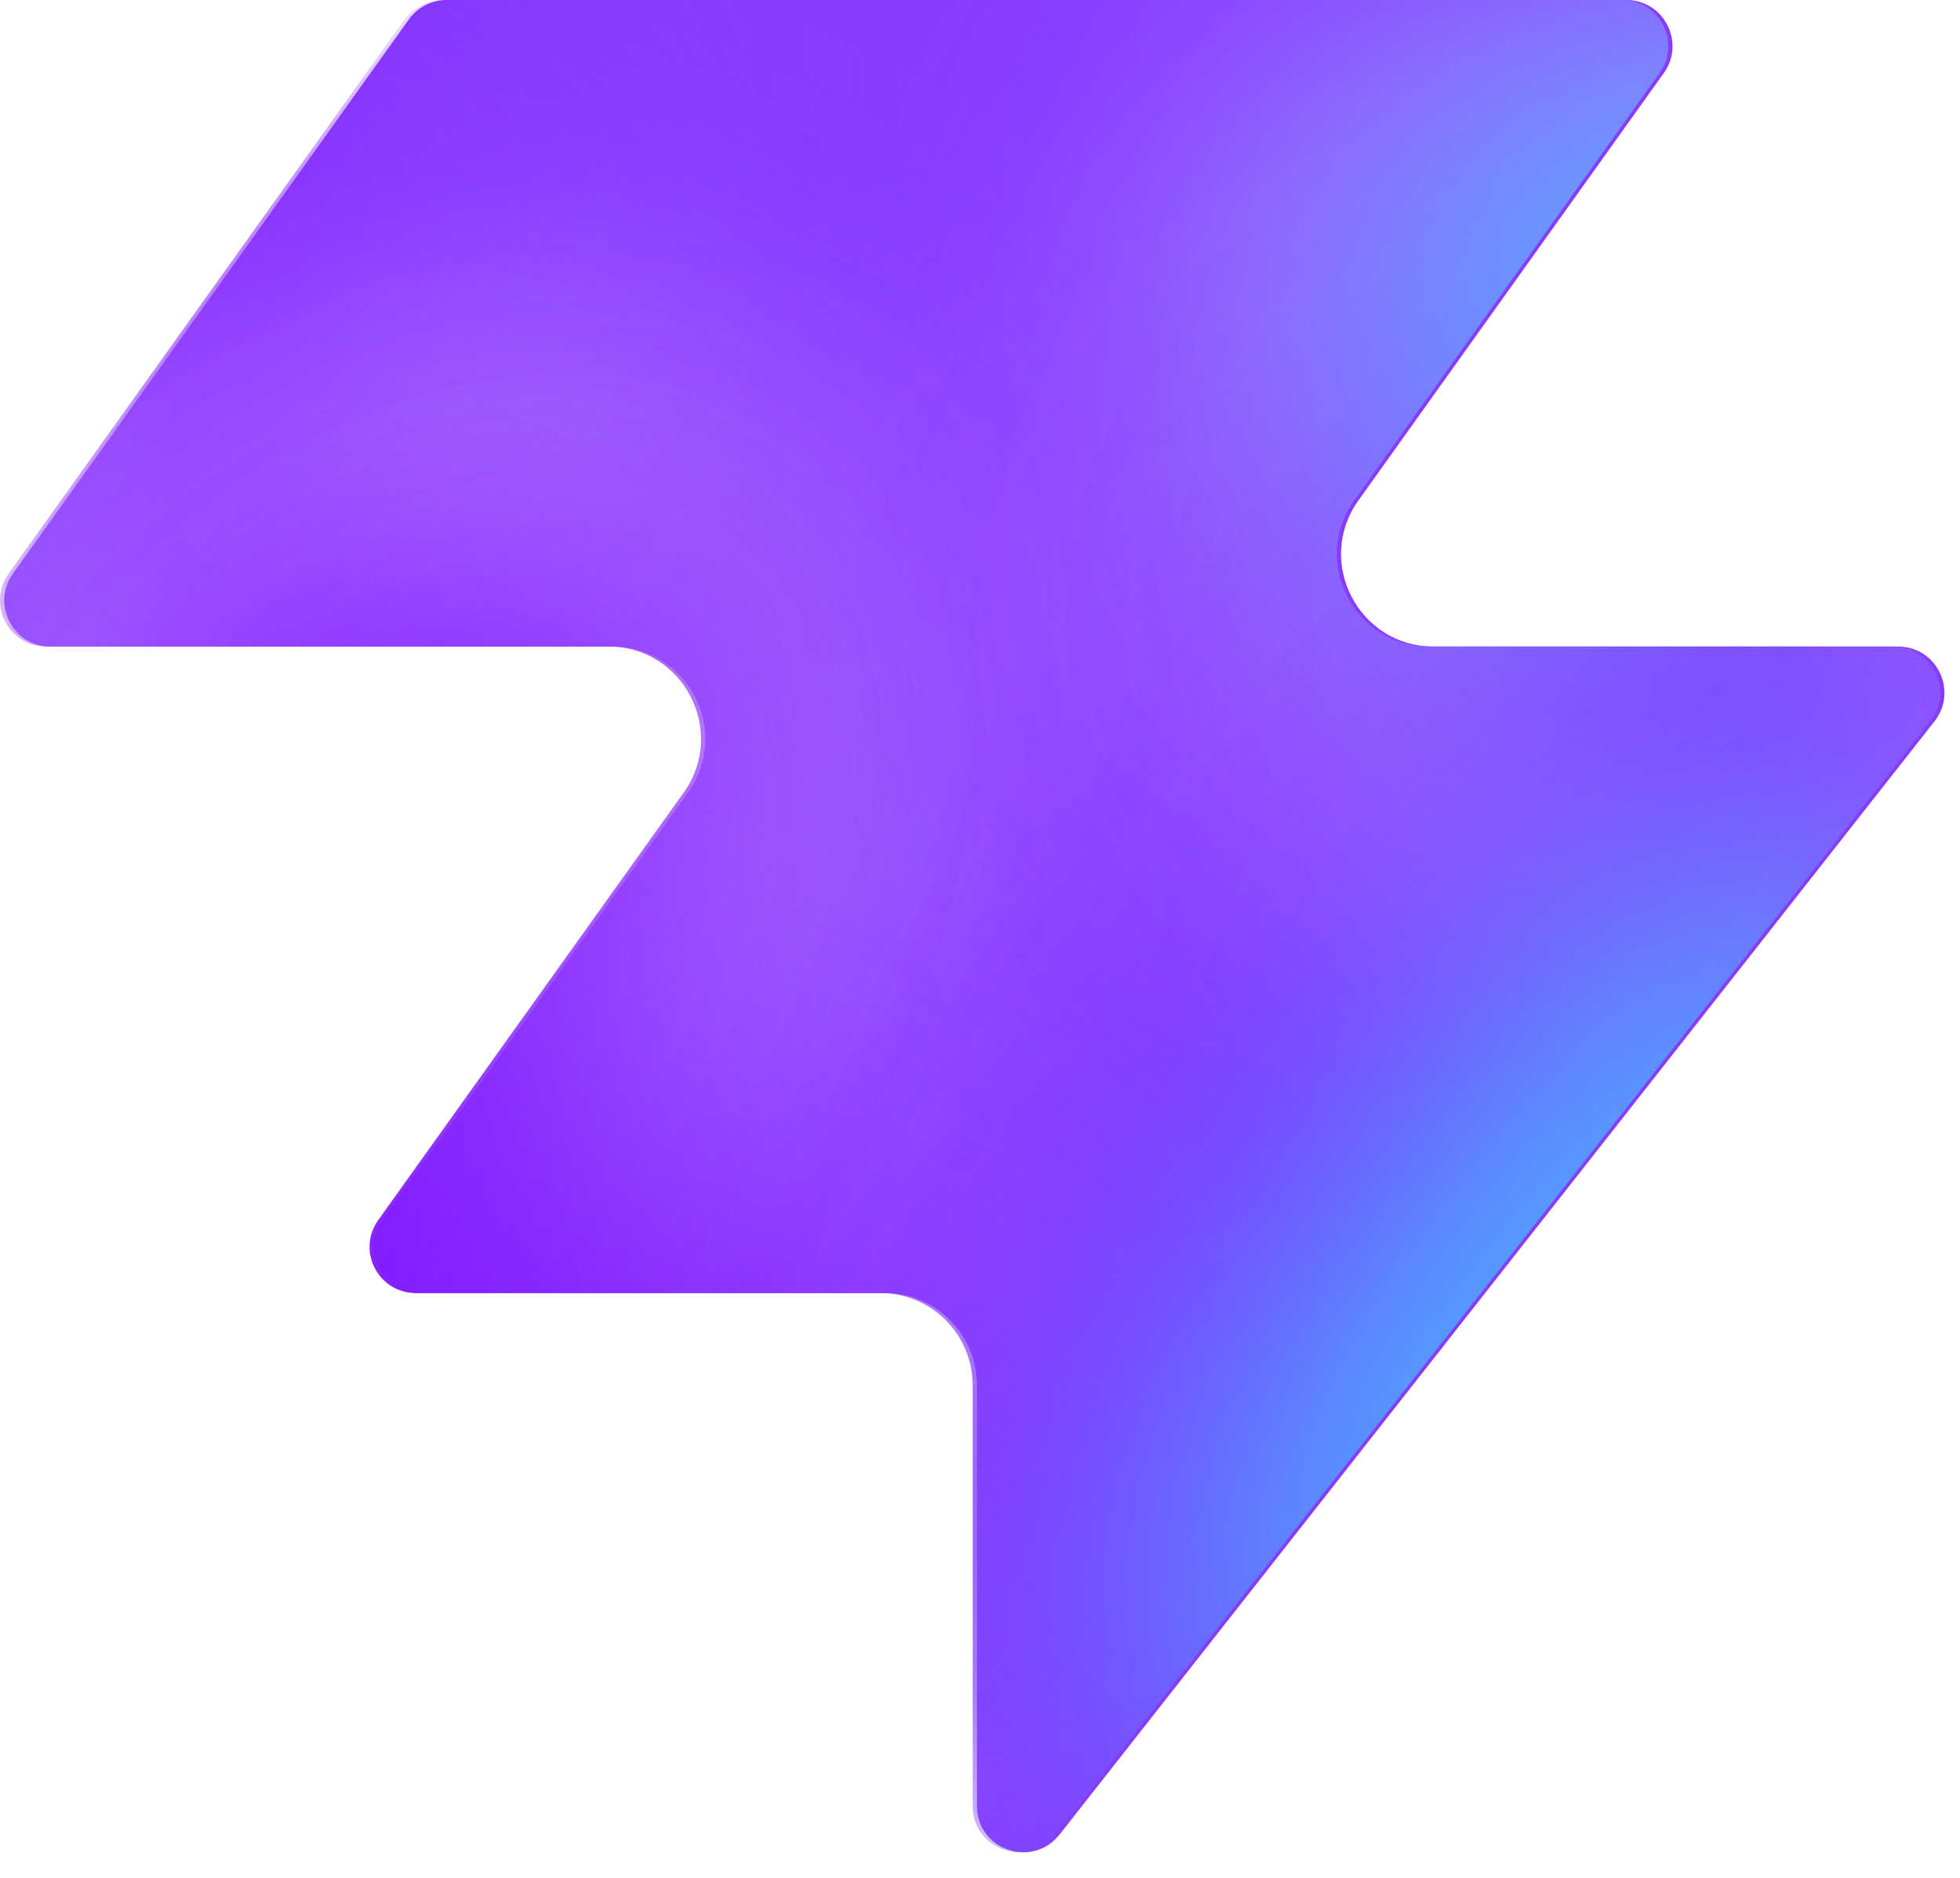
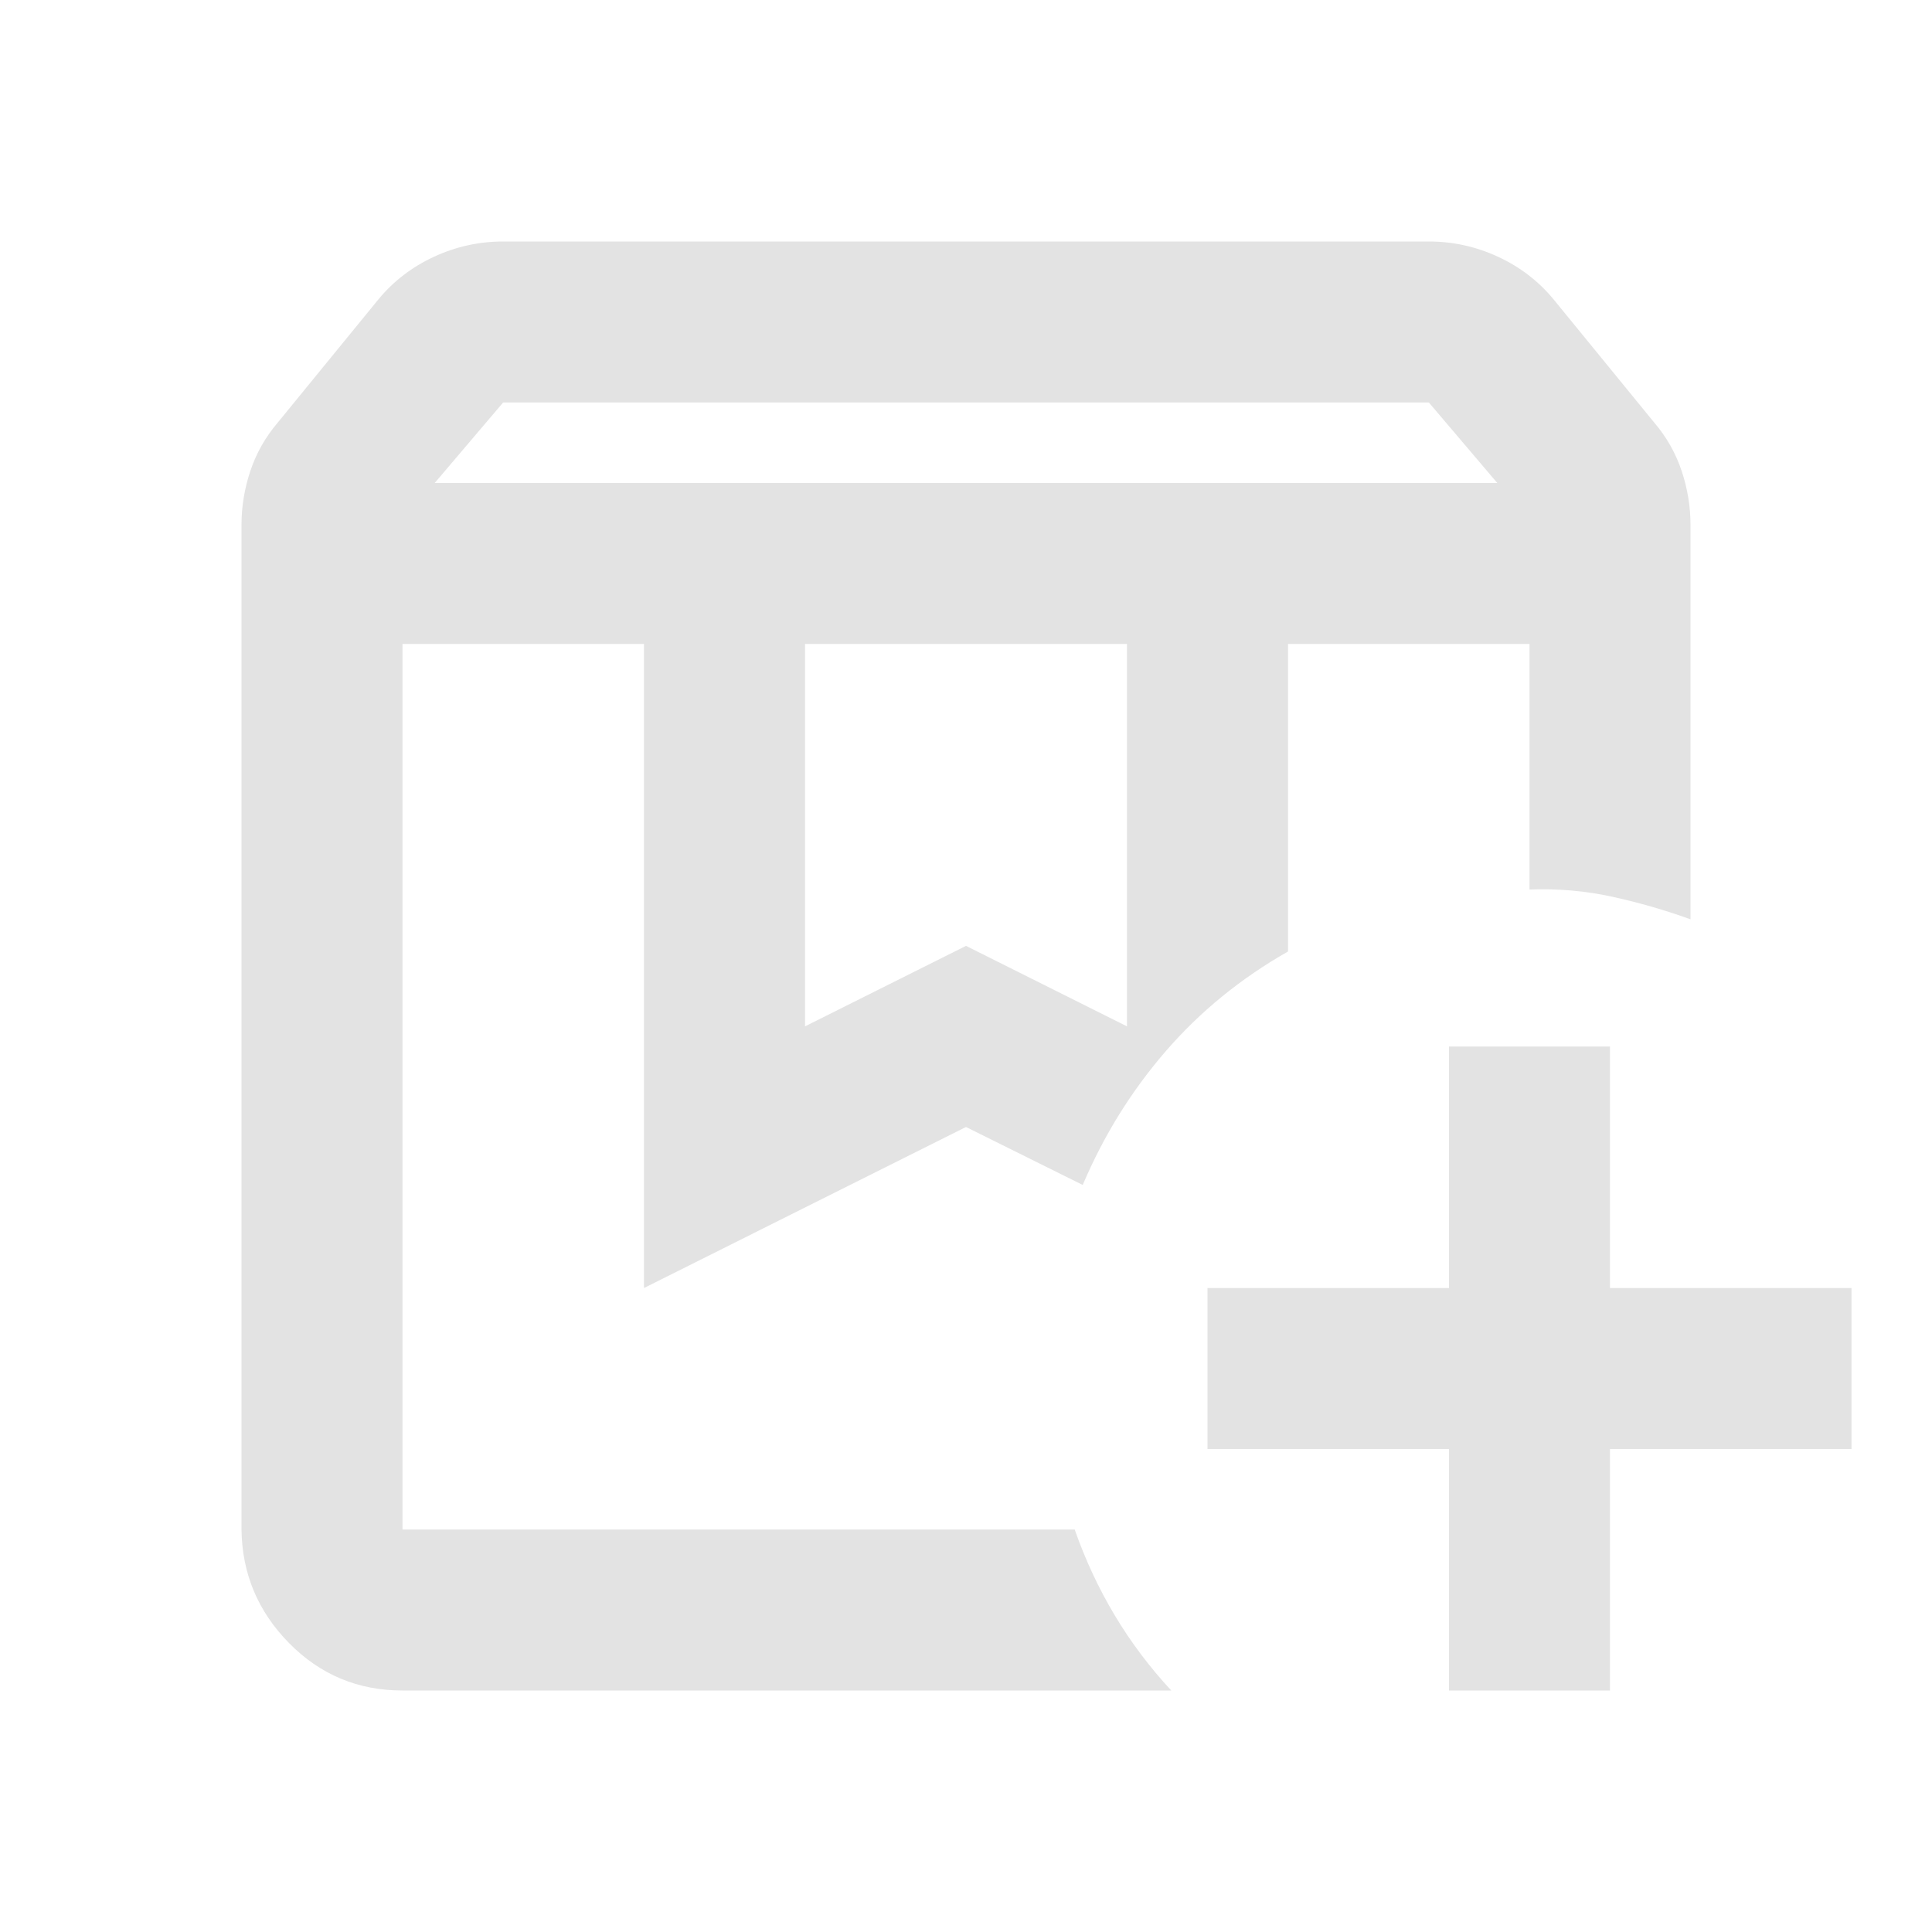
- <svg xmlns="http://www.w3.org/2000/svg" width="48" height="46" fill="none" viewBox="0 0 48 46">
-   <path fill="#863bff" d="M25.946 44.938c-.664.845-2.021.375-2.021-.698V33.937a2.26 2.26 0 0 0-2.262-2.262H10.287c-.92 0-1.456-1.04-.92-1.788l7.48-10.471c1.07-1.497 0-3.578-1.842-3.578H1.237c-.92 0-1.456-1.04-.92-1.788L10.013.474c.214-.297.556-.474.92-.474h28.894c.92 0 1.456 1.04.92 1.788l-7.48 10.471c-1.07 1.498 0 3.579 1.842 3.579h11.377c.943 0 1.473 1.088.89 1.83L25.947 44.94z" style="fill:#863bff;fill:color(display-p3 .525 .23 1);fill-opacity:1" />
-   <mask id="a" width="48" height="46" x="0" y="0" maskUnits="userSpaceOnUse" style="mask-type:alpha">
-     <path fill="#000" d="M25.842 44.938c-.664.844-2.021.375-2.021-.698V33.937a2.26 2.26 0 0 0-2.262-2.262H10.183c-.92 0-1.456-1.04-.92-1.788l7.48-10.471c1.07-1.498 0-3.579-1.842-3.579H1.133c-.92 0-1.456-1.04-.92-1.787L9.91.473c.214-.297.556-.474.92-.474h28.894c.92 0 1.456 1.04.92 1.788l-7.48 10.471c-1.07 1.498 0 3.578 1.842 3.578h11.377c.943 0 1.473 1.088.89 1.832L25.843 44.94z" style="fill:#000;fill-opacity:1" />
-   </mask>
-   <g mask="url(#a)">
-     <g filter="url(#b)">
-       <ellipse cx="5.508" cy="14.704" fill="#ede6ff" rx="5.508" ry="14.704" style="fill:#ede6ff;fill:color(display-p3 .927 .903 1);fill-opacity:1" transform="matrix(.00324 1 1 -.00324 -4.47 31.516)" />
-     </g>
-     <g filter="url(#c)">
-       <ellipse cx="10.399" cy="29.851" fill="#ede6ff" rx="10.399" ry="29.851" style="fill:#ede6ff;fill:color(display-p3 .927 .903 1);fill-opacity:1" transform="matrix(.00324 1 1 -.00324 -39.328 7.883)" />
-     </g>
-     <g filter="url(#d)">
-       <ellipse cx="5.508" cy="30.487" fill="#7e14ff" rx="5.508" ry="30.487" style="fill:#7e14ff;fill:color(display-p3 .492 .077 1);fill-opacity:1" transform="rotate(89.814 -25.913 -14.639)scale(1 -1)" />
-     </g>
-     <g filter="url(#e)">
-       <ellipse cx="5.508" cy="30.599" fill="#7e14ff" rx="5.508" ry="30.599" style="fill:#7e14ff;fill:color(display-p3 .492 .077 1);fill-opacity:1" transform="rotate(89.814 -32.644 -3.334)scale(1 -1)" />
-     </g>
-     <g filter="url(#f)">
-       <ellipse cx="5.508" cy="30.599" fill="#7e14ff" rx="5.508" ry="30.599" style="fill:#7e14ff;fill:color(display-p3 .492 .077 1);fill-opacity:1" transform="matrix(.00324 1 1 -.00324 -34.34 30.47)" />
-     </g>
-     <g filter="url(#g)">
-       <ellipse cx="14.072" cy="22.078" fill="#ede6ff" rx="14.072" ry="22.078" style="fill:#ede6ff;fill:color(display-p3 .927 .903 1);fill-opacity:1" transform="rotate(93.35 24.506 48.493)scale(-1 1)" />
-     </g>
-     <g filter="url(#h)">
-       <ellipse cx="3.47" cy="21.501" fill="#7e14ff" rx="3.47" ry="21.501" style="fill:#7e14ff;fill:color(display-p3 .492 .077 1);fill-opacity:1" transform="rotate(89.009 28.708 47.59)scale(-1 1)" />
-     </g>
-     <g filter="url(#i)">
-       <ellipse cx="3.47" cy="21.501" fill="#7e14ff" rx="3.47" ry="21.501" style="fill:#7e14ff;fill:color(display-p3 .492 .077 1);fill-opacity:1" transform="rotate(89.009 28.708 47.59)scale(-1 1)" />
-     </g>
-     <g filter="url(#j)">
-       <ellipse cx=".387" cy="8.972" fill="#7e14ff" rx="4.407" ry="29.108" style="fill:#7e14ff;fill:color(display-p3 .492 .077 1);fill-opacity:1" transform="rotate(39.51 .387 8.972)" />
-     </g>
-     <g filter="url(#k)">
-       <ellipse cx="47.523" cy="-6.092" fill="#7e14ff" rx="4.407" ry="29.108" style="fill:#7e14ff;fill:color(display-p3 .492 .077 1);fill-opacity:1" transform="rotate(37.892 47.523 -6.092)" />
-     </g>
-     <g filter="url(#l)">
-       <ellipse cx="41.412" cy="6.333" fill="#47bfff" rx="5.971" ry="9.665" style="fill:#47bfff;fill:color(display-p3 .28 .748 1);fill-opacity:1" transform="rotate(37.892 41.412 6.333)" />
-     </g>
-     <g filter="url(#m)">
-       <ellipse cx="-1.879" cy="38.332" fill="#7e14ff" rx="4.407" ry="29.108" style="fill:#7e14ff;fill:color(display-p3 .492 .077 1);fill-opacity:1" transform="rotate(37.892 -1.88 38.332)" />
-     </g>
-     <g filter="url(#n)">
-       <ellipse cx="-1.879" cy="38.332" fill="#7e14ff" rx="4.407" ry="29.108" style="fill:#7e14ff;fill:color(display-p3 .492 .077 1);fill-opacity:1" transform="rotate(37.892 -1.88 38.332)" />
-     </g>
-     <g filter="url(#o)">
-       <ellipse cx="35.651" cy="29.907" fill="#7e14ff" rx="4.407" ry="29.108" style="fill:#7e14ff;fill:color(display-p3 .492 .077 1);fill-opacity:1" transform="rotate(37.892 35.651 29.907)" />
-     </g>
-     <g filter="url(#p)">
-       <ellipse cx="38.418" cy="32.4" fill="#47bfff" rx="5.971" ry="15.297" style="fill:#47bfff;fill:color(display-p3 .28 .748 1);fill-opacity:1" transform="rotate(37.892 38.418 32.4)" />
-     </g>
-   </g>
-   <defs>
-     <filter id="b" width="60.045" height="41.654" x="-19.77" y="16.149" color-interpolation-filters="sRGB" filterUnits="userSpaceOnUse">
-       <feFlood flood-opacity="0" result="BackgroundImageFix" />
-       <feBlend in="SourceGraphic" in2="BackgroundImageFix" result="shape" />
-       <feGaussianBlur result="effect1_foregroundBlur_2002_17158" stdDeviation="7.659" />
-     </filter>
-     <filter id="c" width="90.34" height="51.437" x="-54.613" y="-7.533" color-interpolation-filters="sRGB" filterUnits="userSpaceOnUse">
-       <feFlood flood-opacity="0" result="BackgroundImageFix" />
-       <feBlend in="SourceGraphic" in2="BackgroundImageFix" result="shape" />
-       <feGaussianBlur result="effect1_foregroundBlur_2002_17158" stdDeviation="7.659" />
-     </filter>
-     <filter id="d" width="79.355" height="29.4" x="-49.64" y="2.03" color-interpolation-filters="sRGB" filterUnits="userSpaceOnUse">
-       <feFlood flood-opacity="0" result="BackgroundImageFix" />
-       <feBlend in="SourceGraphic" in2="BackgroundImageFix" result="shape" />
-       <feGaussianBlur result="effect1_foregroundBlur_2002_17158" stdDeviation="4.596" />
-     </filter>
-     <filter id="e" width="79.579" height="29.4" x="-45.045" y="20.029" color-interpolation-filters="sRGB" filterUnits="userSpaceOnUse">
-       <feFlood flood-opacity="0" result="BackgroundImageFix" />
-       <feBlend in="SourceGraphic" in2="BackgroundImageFix" result="shape" />
-       <feGaussianBlur result="effect1_foregroundBlur_2002_17158" stdDeviation="4.596" />
-     </filter>
-     <filter id="f" width="79.579" height="29.4" x="-43.513" y="21.178" color-interpolation-filters="sRGB" filterUnits="userSpaceOnUse">
-       <feFlood flood-opacity="0" result="BackgroundImageFix" />
-       <feBlend in="SourceGraphic" in2="BackgroundImageFix" result="shape" />
-       <feGaussianBlur result="effect1_foregroundBlur_2002_17158" stdDeviation="4.596" />
-     </filter>
-     <filter id="g" width="74.749" height="58.852" x="15.756" y="-17.901" color-interpolation-filters="sRGB" filterUnits="userSpaceOnUse">
-       <feFlood flood-opacity="0" result="BackgroundImageFix" />
-       <feBlend in="SourceGraphic" in2="BackgroundImageFix" result="shape" />
-       <feGaussianBlur result="effect1_foregroundBlur_2002_17158" stdDeviation="7.659" />
-     </filter>
-     <filter id="h" width="61.377" height="25.362" x="23.548" y="2.284" color-interpolation-filters="sRGB" filterUnits="userSpaceOnUse">
-       <feFlood flood-opacity="0" result="BackgroundImageFix" />
-       <feBlend in="SourceGraphic" in2="BackgroundImageFix" result="shape" />
-       <feGaussianBlur result="effect1_foregroundBlur_2002_17158" stdDeviation="4.596" />
-     </filter>
-     <filter id="i" width="61.377" height="25.362" x="23.548" y="2.284" color-interpolation-filters="sRGB" filterUnits="userSpaceOnUse">
-       <feFlood flood-opacity="0" result="BackgroundImageFix" />
-       <feBlend in="SourceGraphic" in2="BackgroundImageFix" result="shape" />
-       <feGaussianBlur result="effect1_foregroundBlur_2002_17158" stdDeviation="4.596" />
-     </filter>
-     <filter id="j" width="56.045" height="63.649" x="-27.636" y="-22.853" color-interpolation-filters="sRGB" filterUnits="userSpaceOnUse">
-       <feFlood flood-opacity="0" result="BackgroundImageFix" />
-       <feBlend in="SourceGraphic" in2="BackgroundImageFix" result="shape" />
-       <feGaussianBlur result="effect1_foregroundBlur_2002_17158" stdDeviation="4.596" />
-     </filter>
-     <filter id="k" width="54.814" height="64.646" x="20.116" y="-38.415" color-interpolation-filters="sRGB" filterUnits="userSpaceOnUse">
-       <feFlood flood-opacity="0" result="BackgroundImageFix" />
-       <feBlend in="SourceGraphic" in2="BackgroundImageFix" result="shape" />
-       <feGaussianBlur result="effect1_foregroundBlur_2002_17158" stdDeviation="4.596" />
-     </filter>
-     <filter id="l" width="33.541" height="35.313" x="24.641" y="-11.323" color-interpolation-filters="sRGB" filterUnits="userSpaceOnUse">
-       <feFlood flood-opacity="0" result="BackgroundImageFix" />
-       <feBlend in="SourceGraphic" in2="BackgroundImageFix" result="shape" />
-       <feGaussianBlur result="effect1_foregroundBlur_2002_17158" stdDeviation="4.596" />
-     </filter>
-     <filter id="m" width="54.814" height="64.646" x="-29.286" y="6.009" color-interpolation-filters="sRGB" filterUnits="userSpaceOnUse">
-       <feFlood flood-opacity="0" result="BackgroundImageFix" />
-       <feBlend in="SourceGraphic" in2="BackgroundImageFix" result="shape" />
-       <feGaussianBlur result="effect1_foregroundBlur_2002_17158" stdDeviation="4.596" />
-     </filter>
-     <filter id="n" width="54.814" height="64.646" x="-29.286" y="6.009" color-interpolation-filters="sRGB" filterUnits="userSpaceOnUse">
-       <feFlood flood-opacity="0" result="BackgroundImageFix" />
-       <feBlend in="SourceGraphic" in2="BackgroundImageFix" result="shape" />
-       <feGaussianBlur result="effect1_foregroundBlur_2002_17158" stdDeviation="4.596" />
-     </filter>
-     <filter id="o" width="54.814" height="64.646" x="8.244" y="-2.416" color-interpolation-filters="sRGB" filterUnits="userSpaceOnUse">
-       <feFlood flood-opacity="0" result="BackgroundImageFix" />
-       <feBlend in="SourceGraphic" in2="BackgroundImageFix" result="shape" />
-       <feGaussianBlur result="effect1_foregroundBlur_2002_17158" stdDeviation="4.596" />
-     </filter>
-     <filter id="p" width="39.409" height="43.623" x="18.713" y="10.588" color-interpolation-filters="sRGB" filterUnits="userSpaceOnUse">
-       <feFlood flood-opacity="0" result="BackgroundImageFix" />
-       <feBlend in="SourceGraphic" in2="BackgroundImageFix" result="shape" />
-       <feGaussianBlur result="effect1_foregroundBlur_2002_17158" stdDeviation="4.596" />
-     </filter>
-   </defs>
+ <svg xmlns="http://www.w3.org/2000/svg" viewBox="0 0 24 24" height="24px" width="24px" fill="#e3e3e3">
+   <path d="M16,8h3H18.95q-0.8,0-1.55,0T16,8ZM5,8H8h4h1.45q-0.22,0-0.34,0T13,8t0.09,0t0.26,0H5ZM5.4,6H18.6L17.75,5H6.25L5.4,6ZM10,12.75l2-1l2,1V8H10v4.75ZM14.55,21H5q-0.83,0-1.41-0.59T3,19V6.52Q3,6.18 3.11,5.85t0.34-0.6L4.7,3.72Q4.98,3.38 5.39,3.19T6.25,3h11.5q0.45,0 0.86,0.19T19.3,3.72l1.25,1.53q0.23,0.27 0.34,0.6Q21,6.18 21,6.52v4.9q-0.47-0.17-0.97-0.28T19,11.05V8H16v3.82q-0.88,0.5-1.52,1.24t-1.03,1.66L12,14L8,16V8H5V19h8.35q0.2,0.57 0.5,1.07T14.55,21ZM18,21V18H15V16h3V13h2v3h3v2H20v3H18Z" />
</svg>
